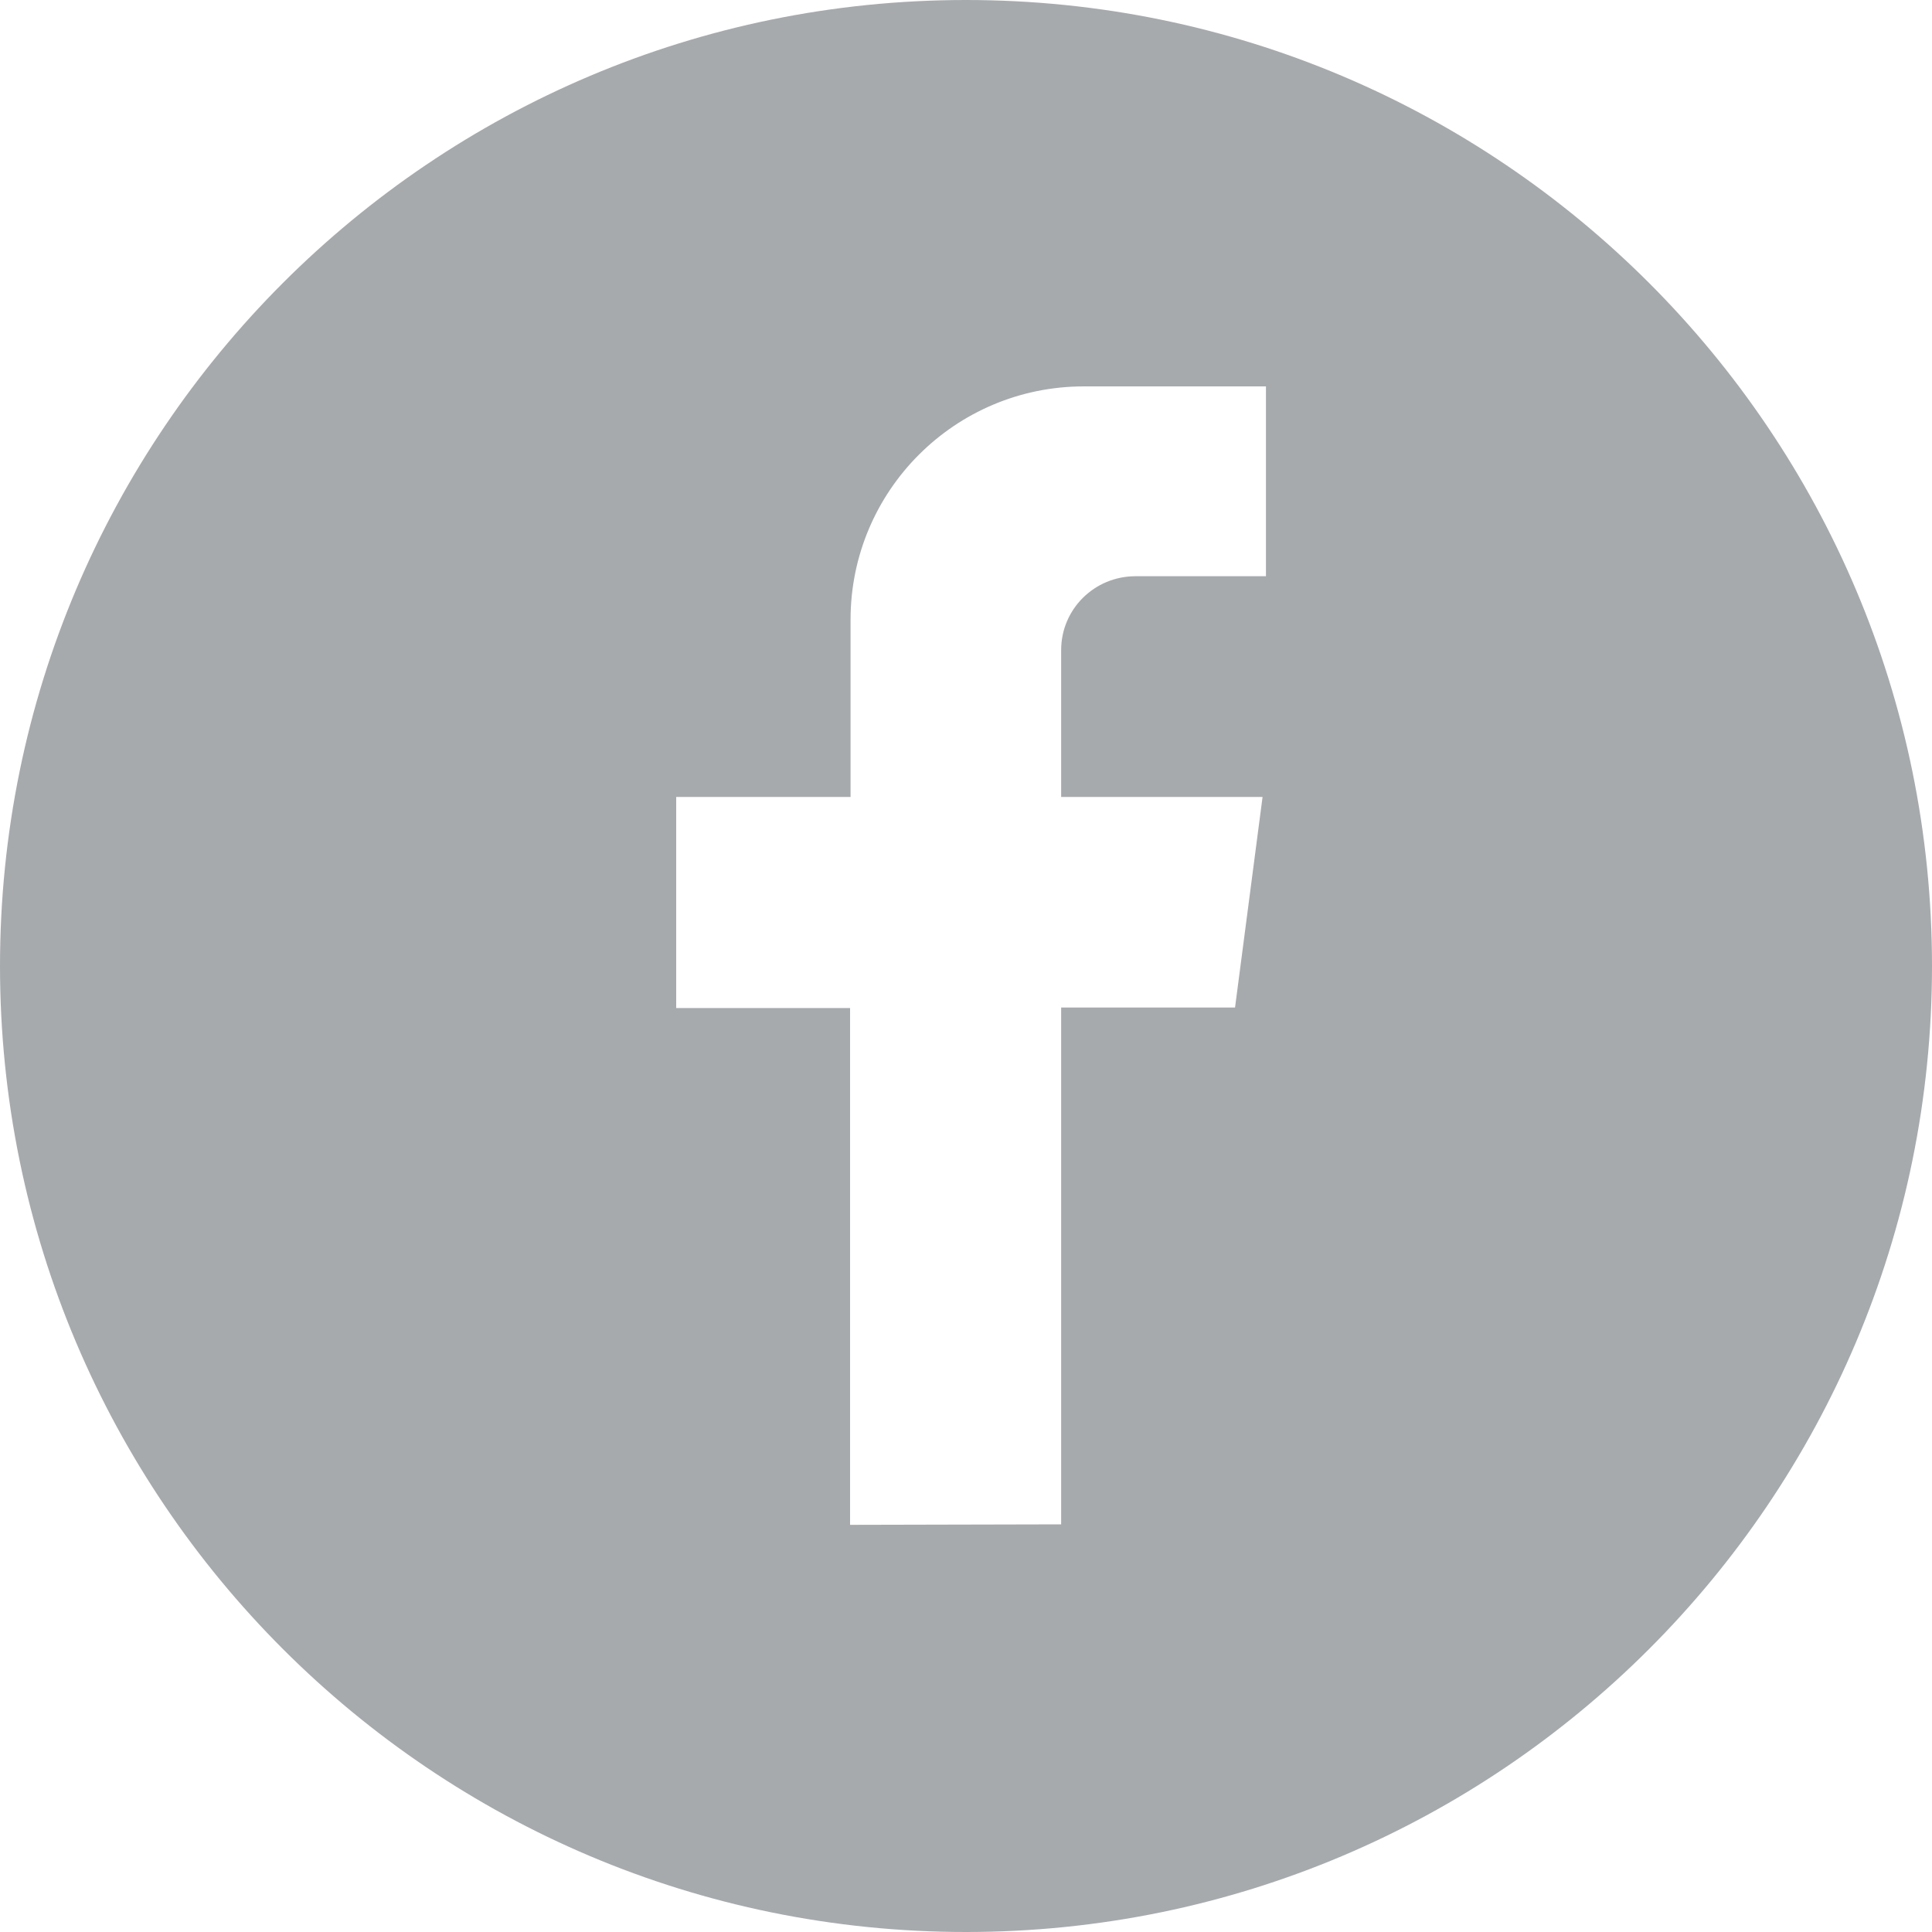
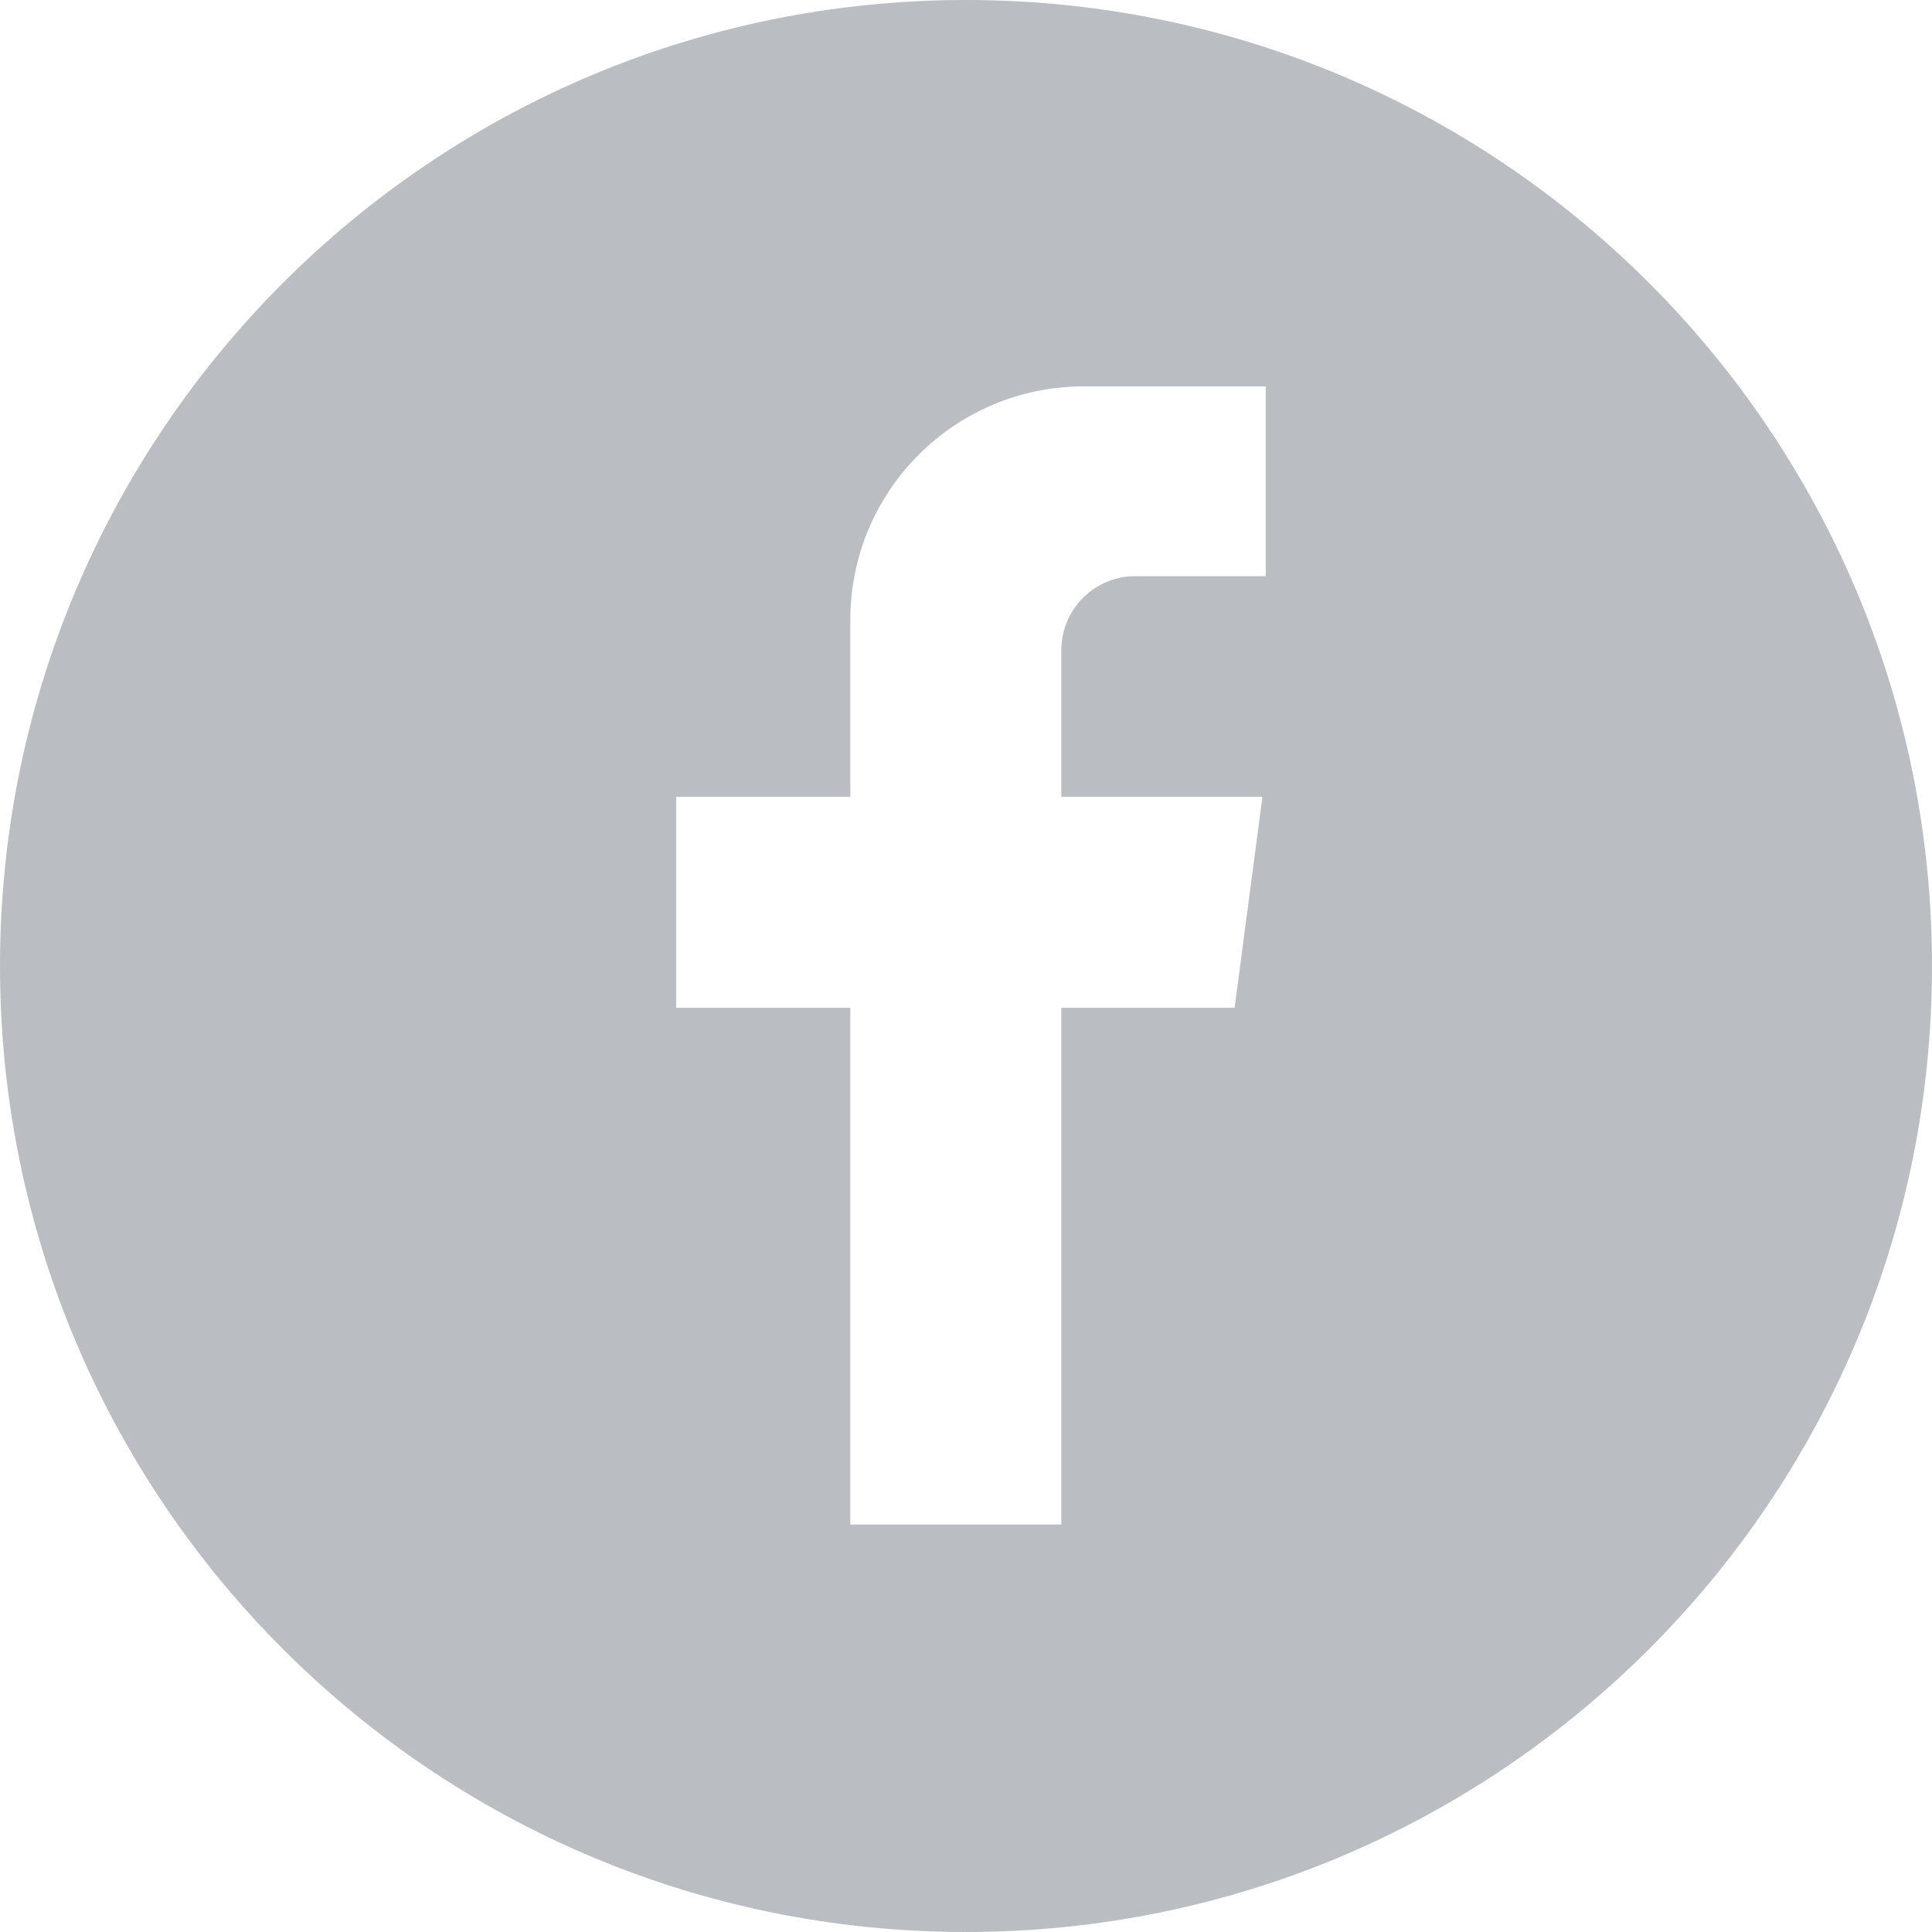
- <svg xmlns="http://www.w3.org/2000/svg" xmlns:xlink="http://www.w3.org/1999/xlink" width="40" height="40" viewBox="0 0 40 40">
-   <defs>
-     <path id="yv6ba" d="M270 1837a20 20 0 1 1 40 0 20 20 0 0 1-40 0zm21.97 11.56v-10.7h3.6l.57-4.36h-4.17v-3.04c0-.85.69-1.53 1.54-1.53h2.7V1825h-3.77a4.83 4.83 0 0 0-4.83 4.83v3.67H284v4.37h3.6v10.7z" />
-   </defs>
-   <g>
-     <g transform="translate(-270 -1817)">
-       <use fill="#a7aaad" xlink:href="#yv6ba" />
+ <svg xmlns="http://www.w3.org/2000/svg" width="30px" height="30px" viewBox="0 0 30 30" version="1.1">
+   <g id="GUI" stroke="none" stroke-width="1" fill="none" fill-rule="evenodd">
+     <g transform="translate(-722, -1511)" fill="#BABEC2" id="social_gray_fb">
+       <path d="M737,1541 C728.716,1541 722,1534.284 722,1526 C722,1517.716 728.716,1511 737,1511 C745.284,1511 752,1517.716 752,1526 C752,1534.284 745.284,1541 737,1541 Z M735.204,1534.673 L738.48,1534.673 L738.48,1526.649 L741.171,1526.649 L741.603,1523.373 L738.48,1523.373 L738.48,1521.097 C738.48,1520.461 738.995,1519.946 739.631,1519.946 L741.654,1519.946 L741.654,1517 L738.827,1517 C736.826,1517 735.204,1518.622 735.204,1520.622 L735.204,1523.373 L732.5,1523.373 L732.5,1526.649 L735.204,1526.649 L735.204,1534.673 Z" />
    </g>
  </g>
</svg>
